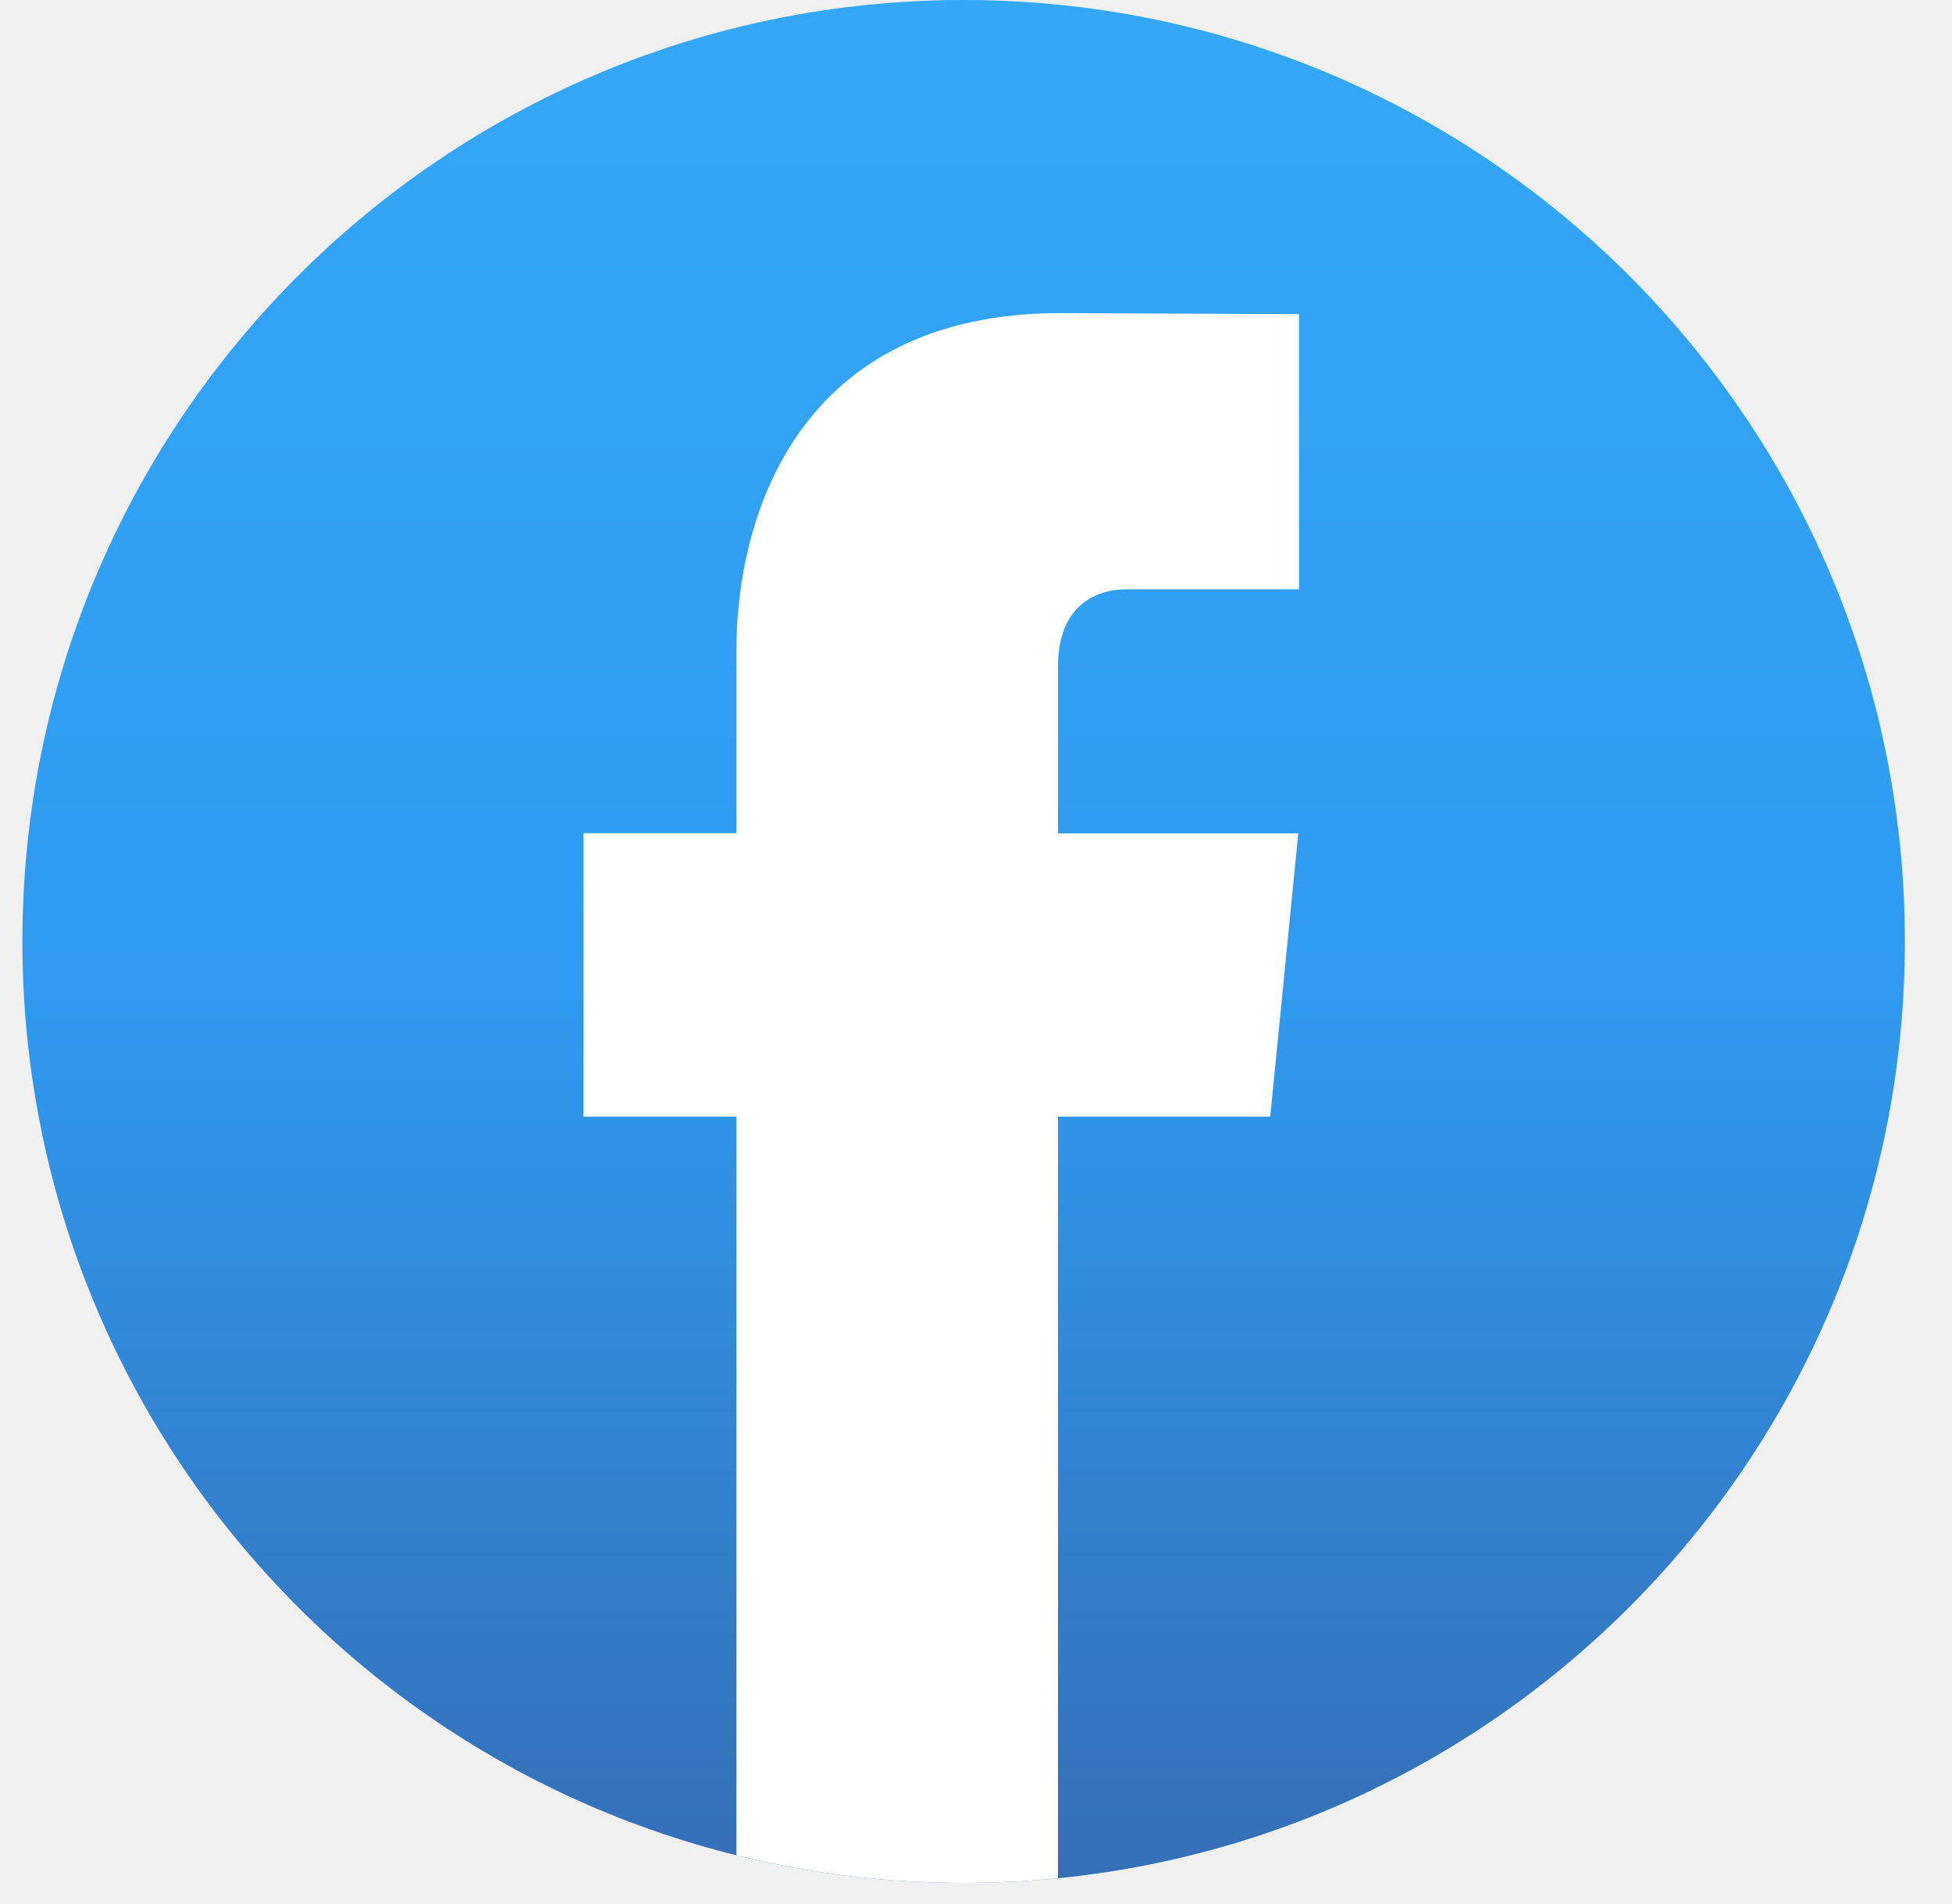
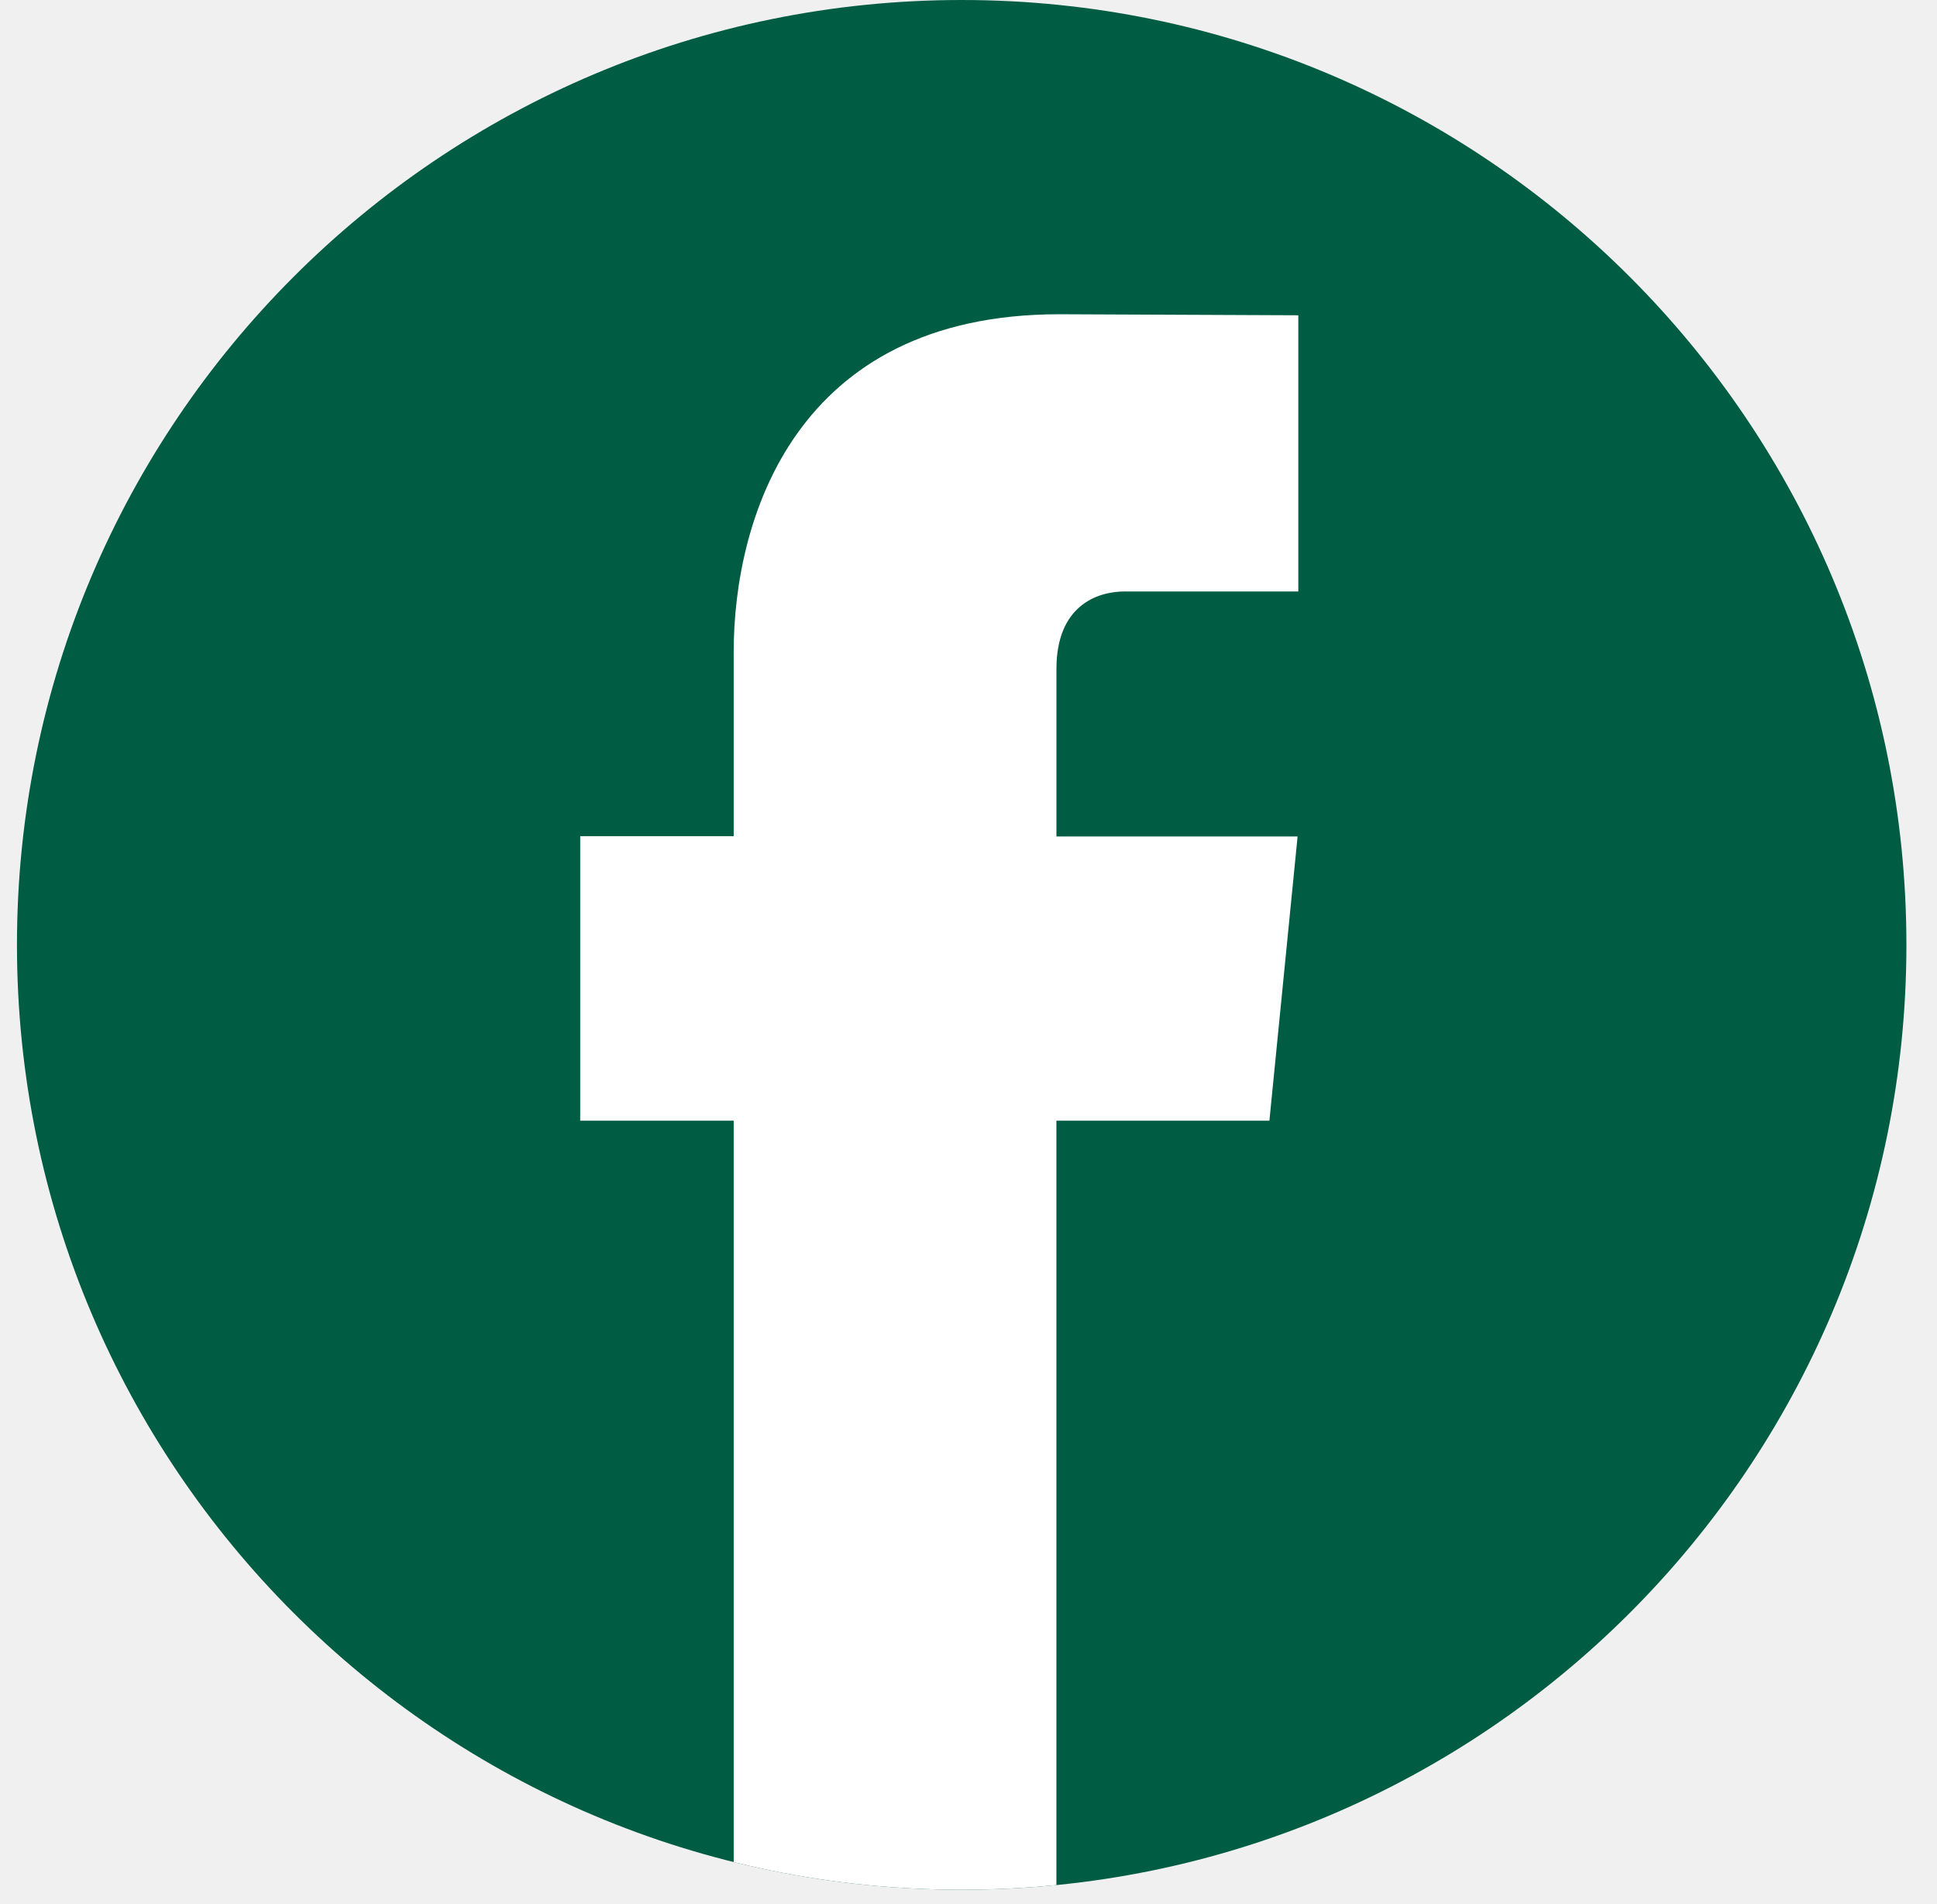
- <svg xmlns="http://www.w3.org/2000/svg" width="40" height="39" viewBox="0 0 40 39" fill="none">
-   <path d="M19.746 -1.6862e-06C9.094 -2.61746e-06 0.459 8.635 0.459 19.288C0.459 29.94 9.094 38.576 19.746 38.576C30.399 38.576 39.034 29.94 39.034 19.288C39.034 8.635 30.399 -7.54935e-07 19.746 -1.6862e-06Z" fill="url(#paint0_linear)" />
-   <mask id="mask0" mask-type="alpha" maskUnits="userSpaceOnUse" x="0" y="0" width="40" height="39">
-     <path d="M19.746 -1.6862e-06C9.094 -2.61746e-06 0.459 8.635 0.459 19.288C0.459 29.94 9.094 38.576 19.746 38.576C30.399 38.576 39.034 29.94 39.034 19.288C39.034 8.635 30.399 -7.54935e-07 19.746 -1.6862e-06Z" fill="url(#paint1_linear)" />
+ <svg xmlns="http://www.w3.org/2000/svg" width="58" height="57" viewBox="0 0 58 57" fill="none">
+   <path d="M28.796 2.80446e-05C13.173 2.66788e-05 0.508 12.665 0.508 28.288C0.508 43.911 13.173 56.576 28.796 56.576C44.419 56.576 57.084 43.911 57.084 28.288C57.084 12.665 44.419 2.94104e-05 28.796 2.80446e-05Z" fill="#005C42" />
+   <mask id="mask0" mask-type="alpha" maskUnits="userSpaceOnUse" x="0" y="0" width="58" height="57">
+     <path d="M28.795 2.80446e-05C13.172 2.66788e-05 0.507 12.665 0.507 28.288C0.507 43.911 13.172 56.576 28.795 56.576C44.418 56.576 57.083 43.911 57.083 28.288C57.083 12.665 44.418 2.94104e-05 28.795 2.80446e-05Z" fill="#005C42" />
  </mask>
  <g mask="url(#mask0)">
-     <path d="M26.029 22.877H21.68V39.403H15.091V22.877H11.957V17.069H15.091V13.311C15.091 10.623 16.322 6.414 21.738 6.414L26.619 6.436V12.073H23.078C22.497 12.073 21.68 12.374 21.68 13.656V17.074H26.604L26.029 22.877Z" fill="white" />
+     <path d="M38.01 33.552H31.632V57.789H21.969V33.552H17.373V25.034H21.969V19.522C21.969 15.58 23.774 9.408 31.718 9.408L38.876 9.439V17.707H33.682C32.831 17.707 31.633 18.148 31.633 20.029V25.042H38.854L38.01 33.552Z" fill="white" />
  </g>
-   <defs>
-     <linearGradient id="paint0_linear" x1="20.204" y1="56.444" x2="20.204" y2="-13.656" gradientUnits="userSpaceOnUse">
-       <stop offset="0.121" stop-color="#385898" />
-       <stop offset="0.516" stop-color="#2F9AF0" />
-       <stop offset="1" stop-color="#37B1FA" />
-     </linearGradient>
-     <linearGradient id="paint1_linear" x1="20.204" y1="56.444" x2="20.204" y2="-13.656" gradientUnits="userSpaceOnUse">
-       <stop offset="0.121" stop-color="#385898" />
-       <stop offset="0.516" stop-color="#2F9AF0" />
-       <stop offset="1" stop-color="#37B1FA" />
-     </linearGradient>
-   </defs>
</svg>
